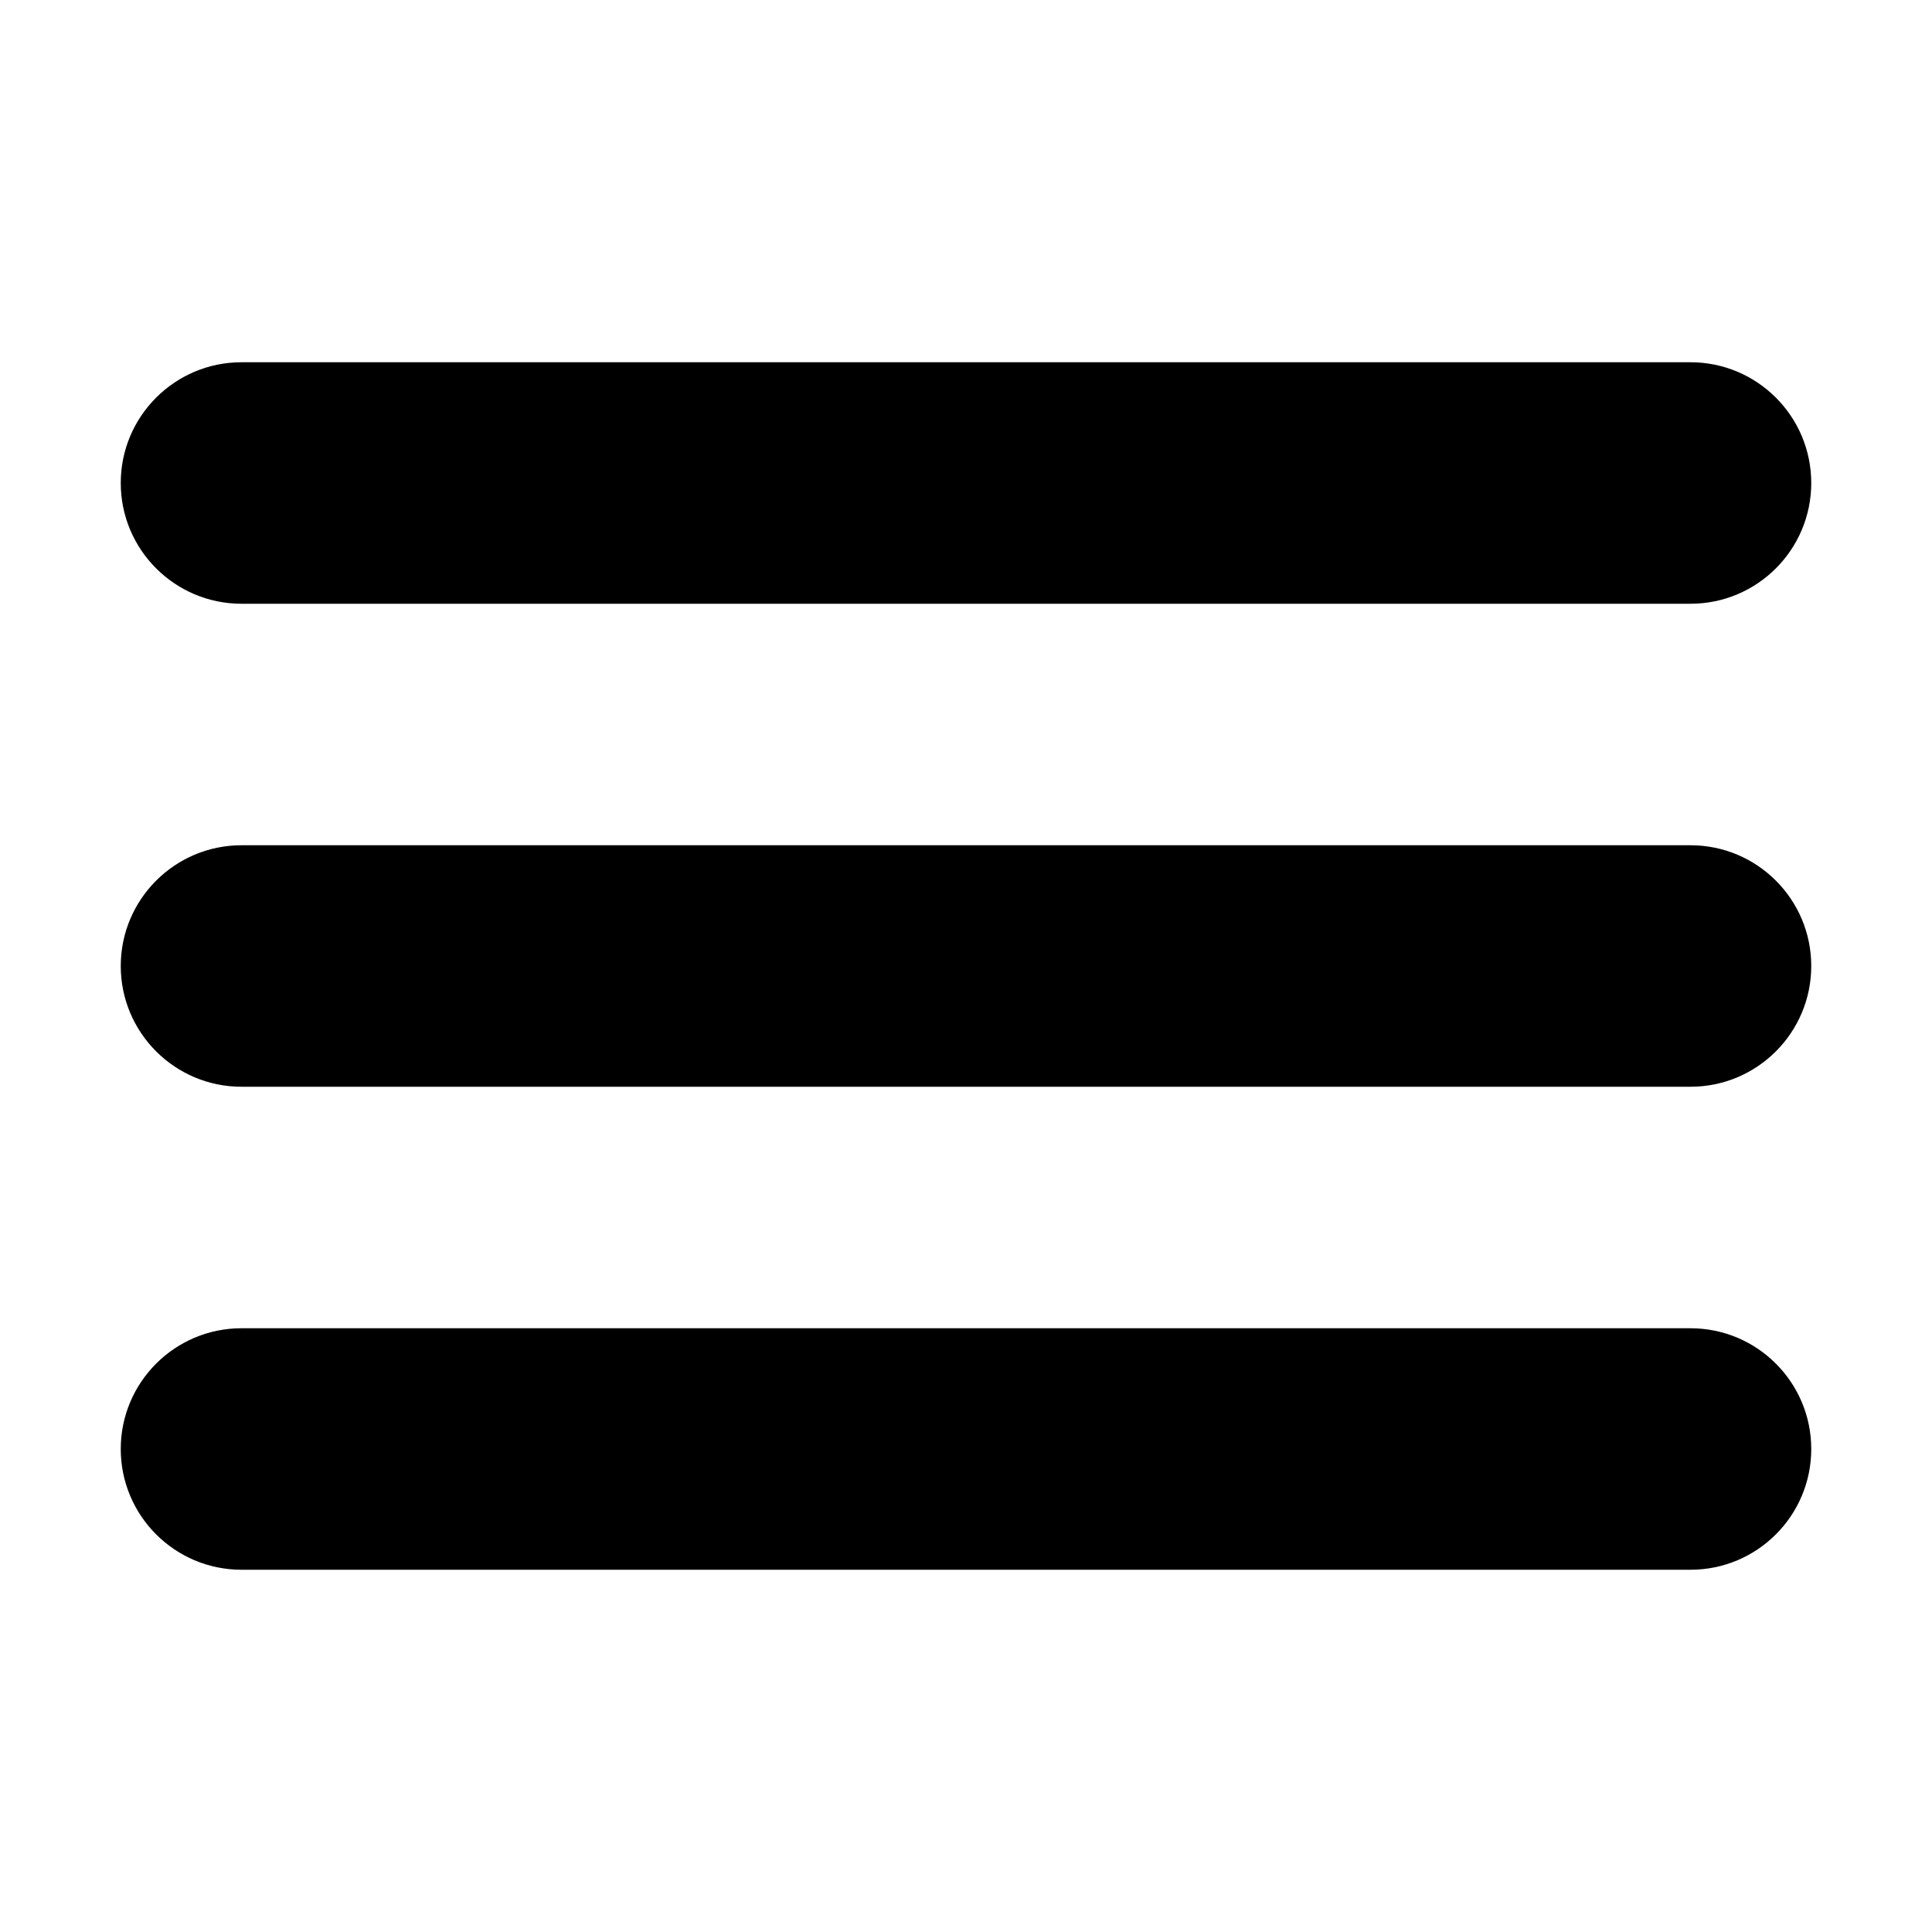
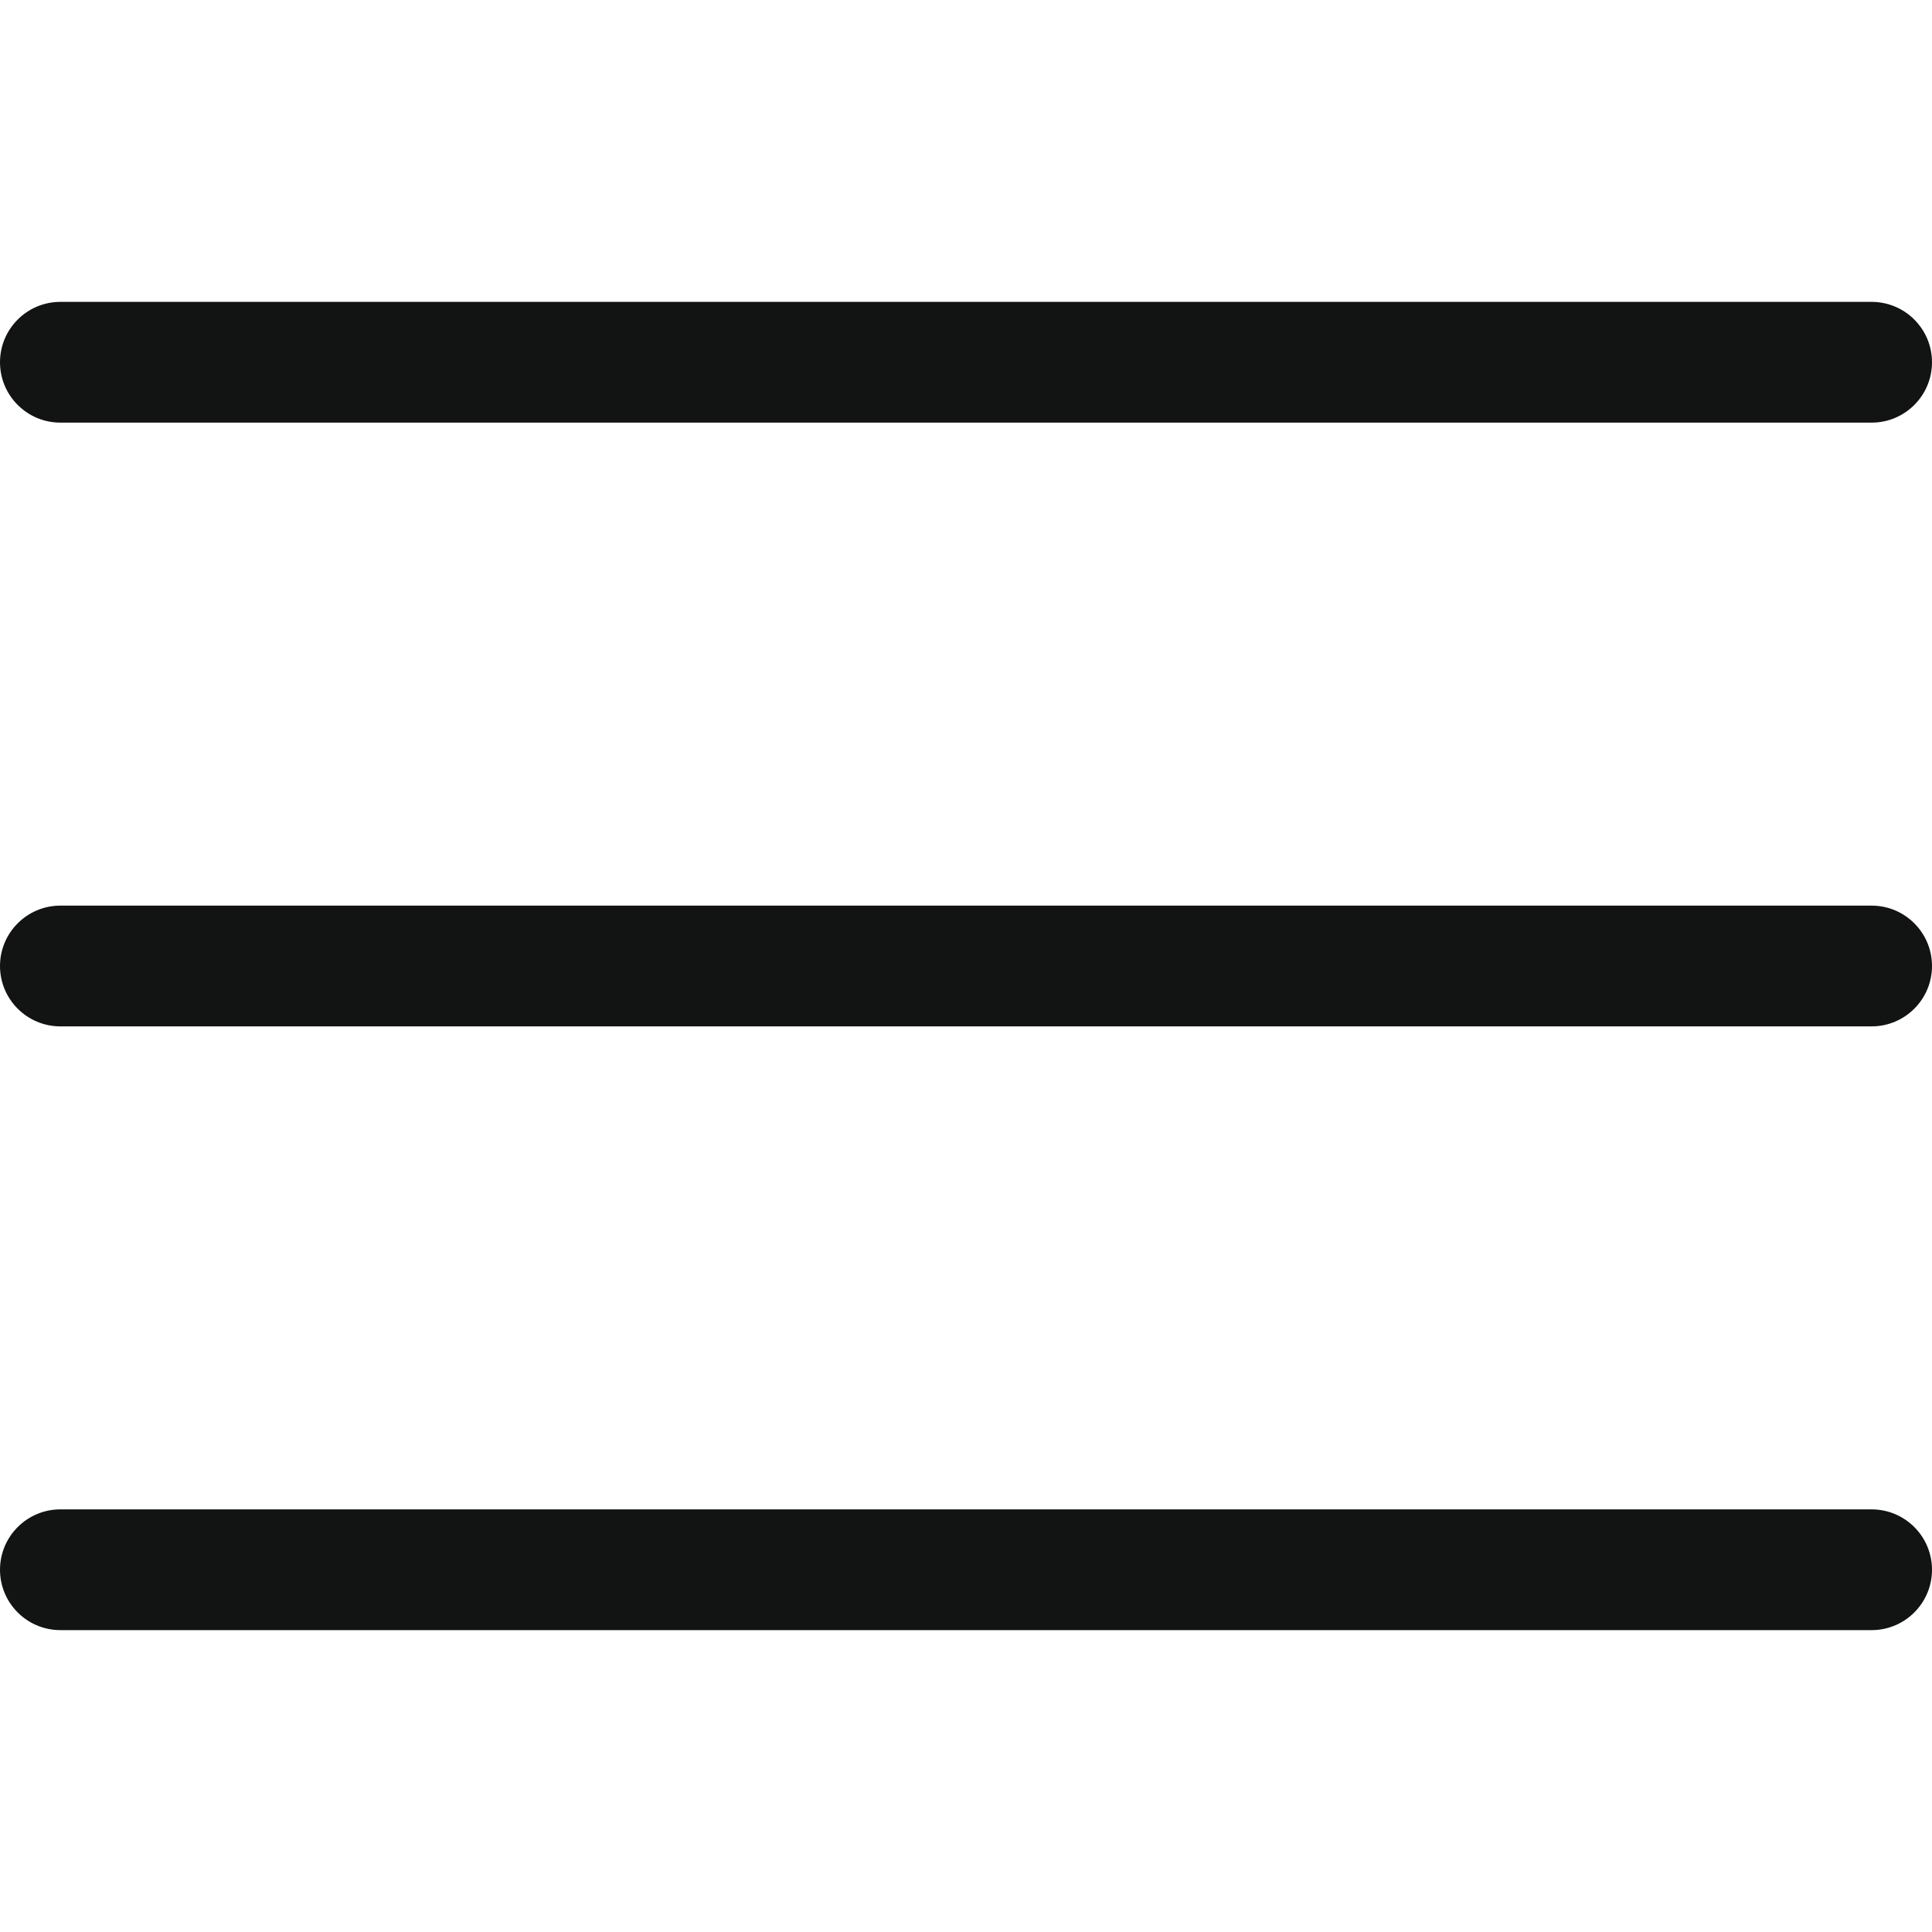
- <svg xmlns="http://www.w3.org/2000/svg" height="32px" id="Layer_1" style="enable-background:new 0 0 32 32;" version="1.1" viewBox="0 0 32 32" width="32px" xml:space="preserve">
-   <path d="M4,10h24c1.104,0,2-0.896,2-2s-0.896-2-2-2H4C2.896,6,2,6.896,2,8S2.896,10,4,10z M28,14H4c-1.104,0-2,0.896-2,2  s0.896,2,2,2h24c1.104,0,2-0.896,2-2S29.104,14,28,14z M28,22H4c-1.104,0-2,0.896-2,2s0.896,2,2,2h24c1.104,0,2-0.896,2-2  S29.104,22,28,22z" />
+ <svg xmlns="http://www.w3.org/2000/svg" enable-background="new 0 0 32 32" height="32px" id="Слой_1" version="1.1" viewBox="0 0 32 32" width="32px" xml:space="preserve">
+   <g id="Menu">
+     <path d="M1,7h30c0.552,0,1-0.448,1-1c0-0.552-0.448-1-1-1H1C0.448,5,0,5.448,0,6C0,6.552,0.448,7,1,7z" fill="#121313" />
+     <path d="M31,15H1c-0.552,0-1,0.448-1,1c0,0.552,0.448,1,1,1h30c0.552,0,1-0.448,1-1C32,15.448,31.552,15,31,15z" fill="#121313" />
+     <path d="M31,25H1c-0.552,0-1,0.448-1,1c0,0.552,0.448,1,1,1h30c0.552,0,1-0.448,1-1C32,25.448,31.552,25,31,25z" fill="#121313" />
+   </g>
+   <g />
+   <g />
+   <g />
+   <g />
+   <g />
+   <g />
</svg>
